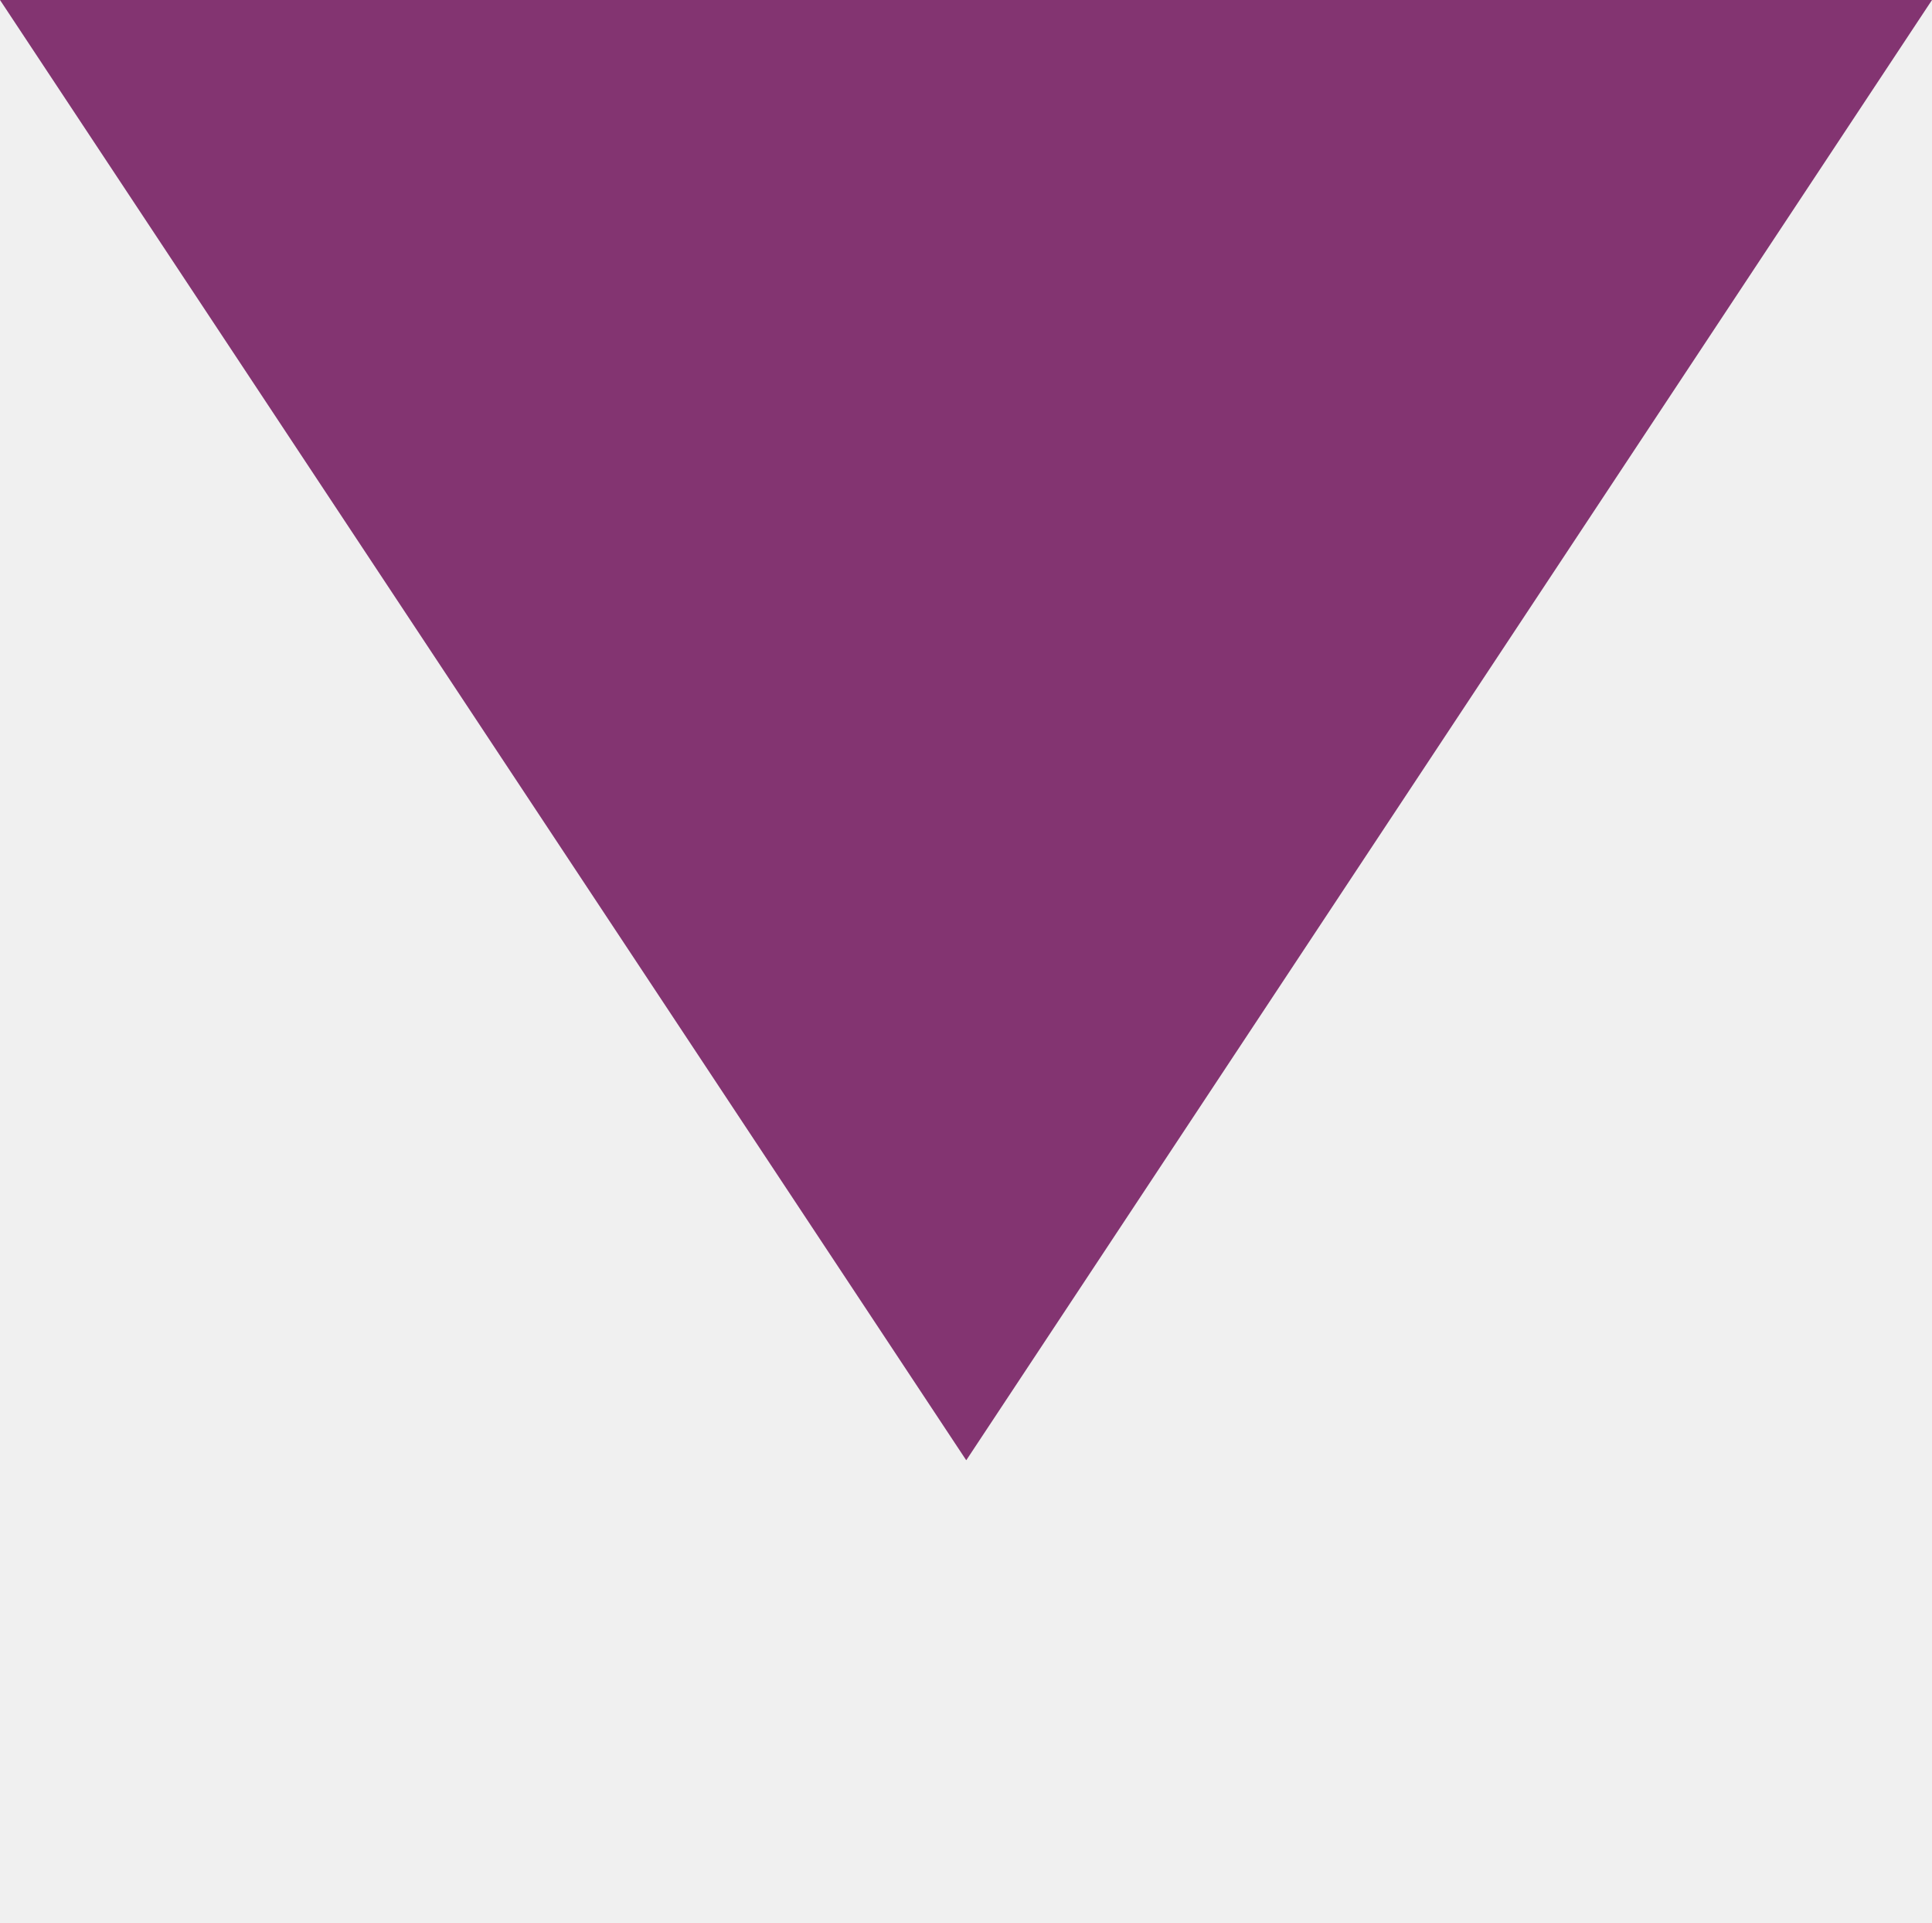
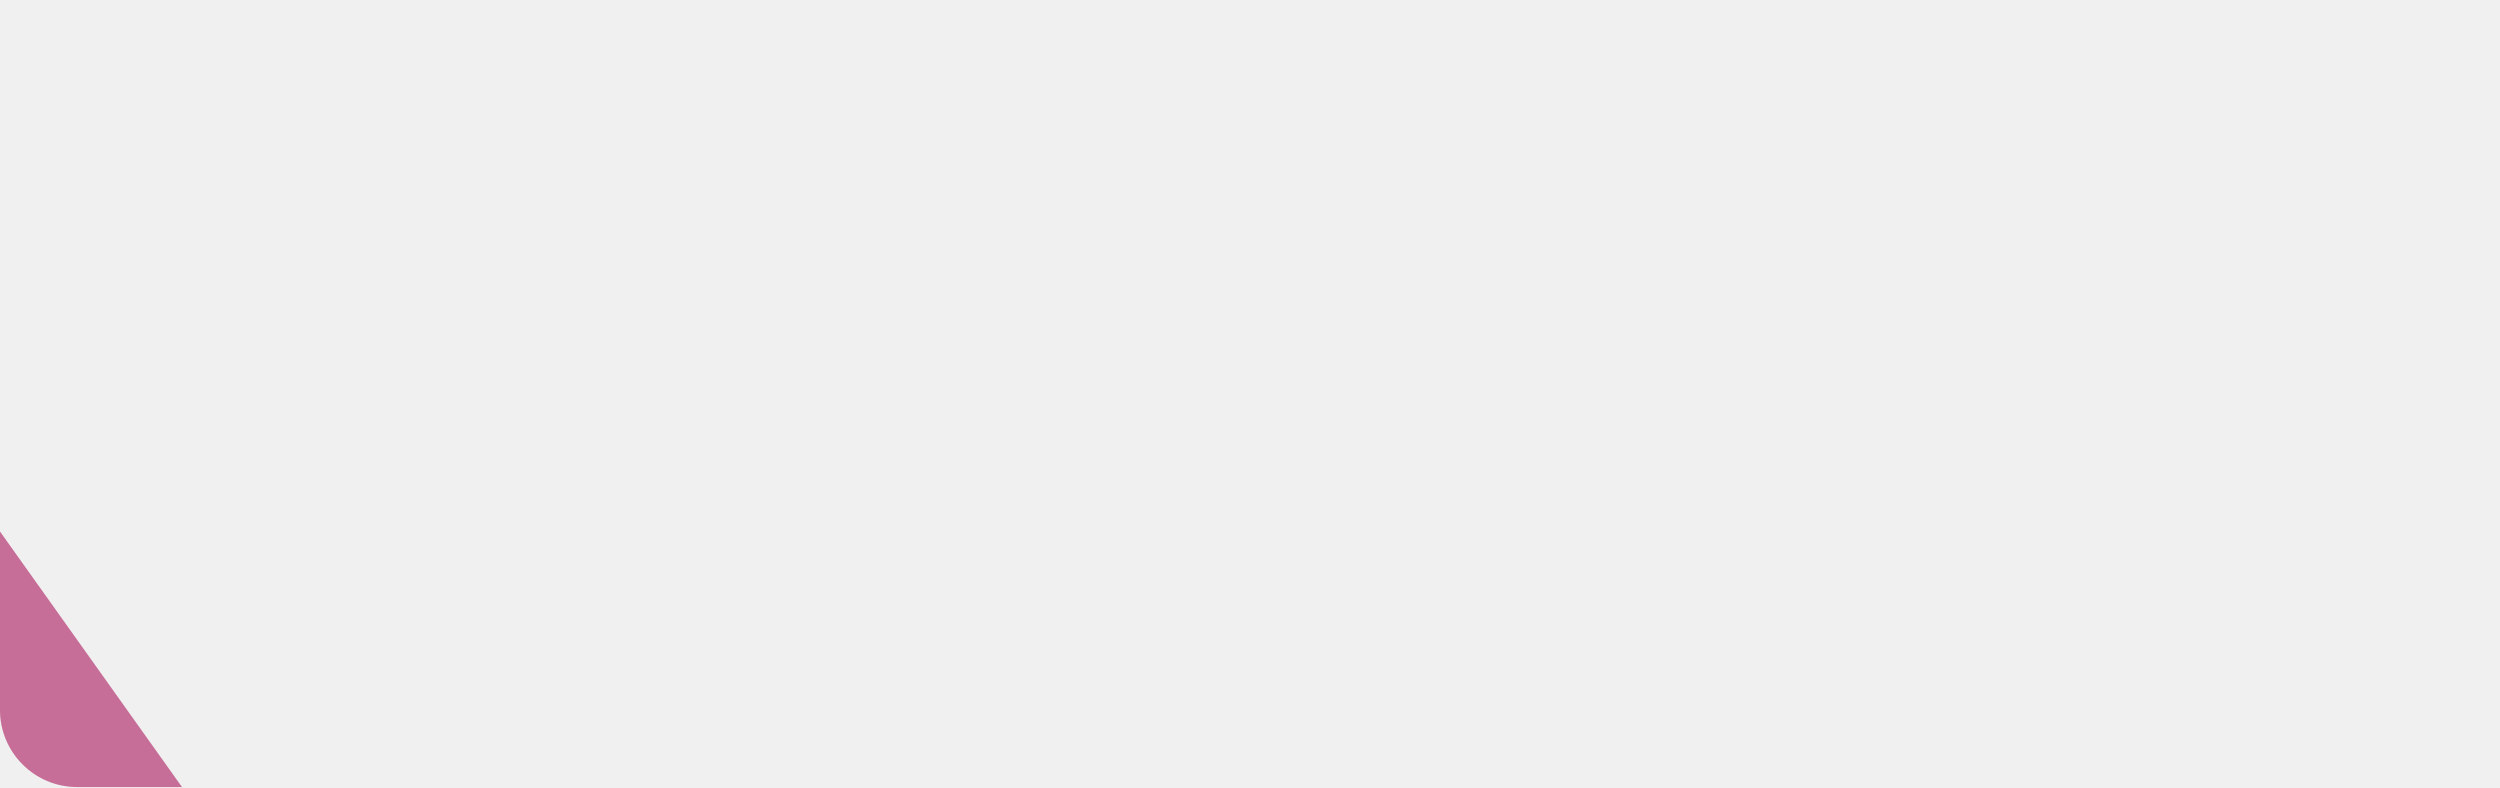
- <svg xmlns="http://www.w3.org/2000/svg" width="205" height="204" viewBox="0 0 205 204" fill="none">
-   <path d="M204.932 430H0L102.52 275.075L204.973 429.915L205 429.999L204.932 430ZM102.493 154.874L0 0H204.999L102.56 154.874L102.518 154.917L102.493 154.874Z" fill="#833471" />
+ <svg xmlns="http://www.w3.org/2000/svg" width="648" height="204" viewBox="0 0 648 204" fill="none">
+   <mask id="mask0_2001_263" style="mask-type:alpha" maskUnits="userSpaceOnUse" x="0" y="0" width="648" height="204">
+     <rect width="648" height="204" rx="20" fill="url(#paint0_linear_2001_263)" />
+     <rect x="0.5" y="0.5" width="647" height="203" rx="19.5" stroke="white" stroke-opacity="0.22" />
+   </mask>
+   <g mask="url(#mask0_2001_263)">
+     <g opacity="0.69">
+       <path d="M-315 430L-161.891 214.993L-315 0H-98.128L55 214.984L-98.109 429.973L-98.128 430H-315Z" fill="#B53471" />
+     </g>
+   </g>
+   <defs>
+     <linearGradient id="paint0_linear_2001_263" x1="324" y1="0" x2="324" y2="204" gradientUnits="userSpaceOnUse">
+       <stop stop-color="#B53471" />
+       <stop offset="1" stop-color="#833471" />
+     </linearGradient>
+   </defs>
</svg>
